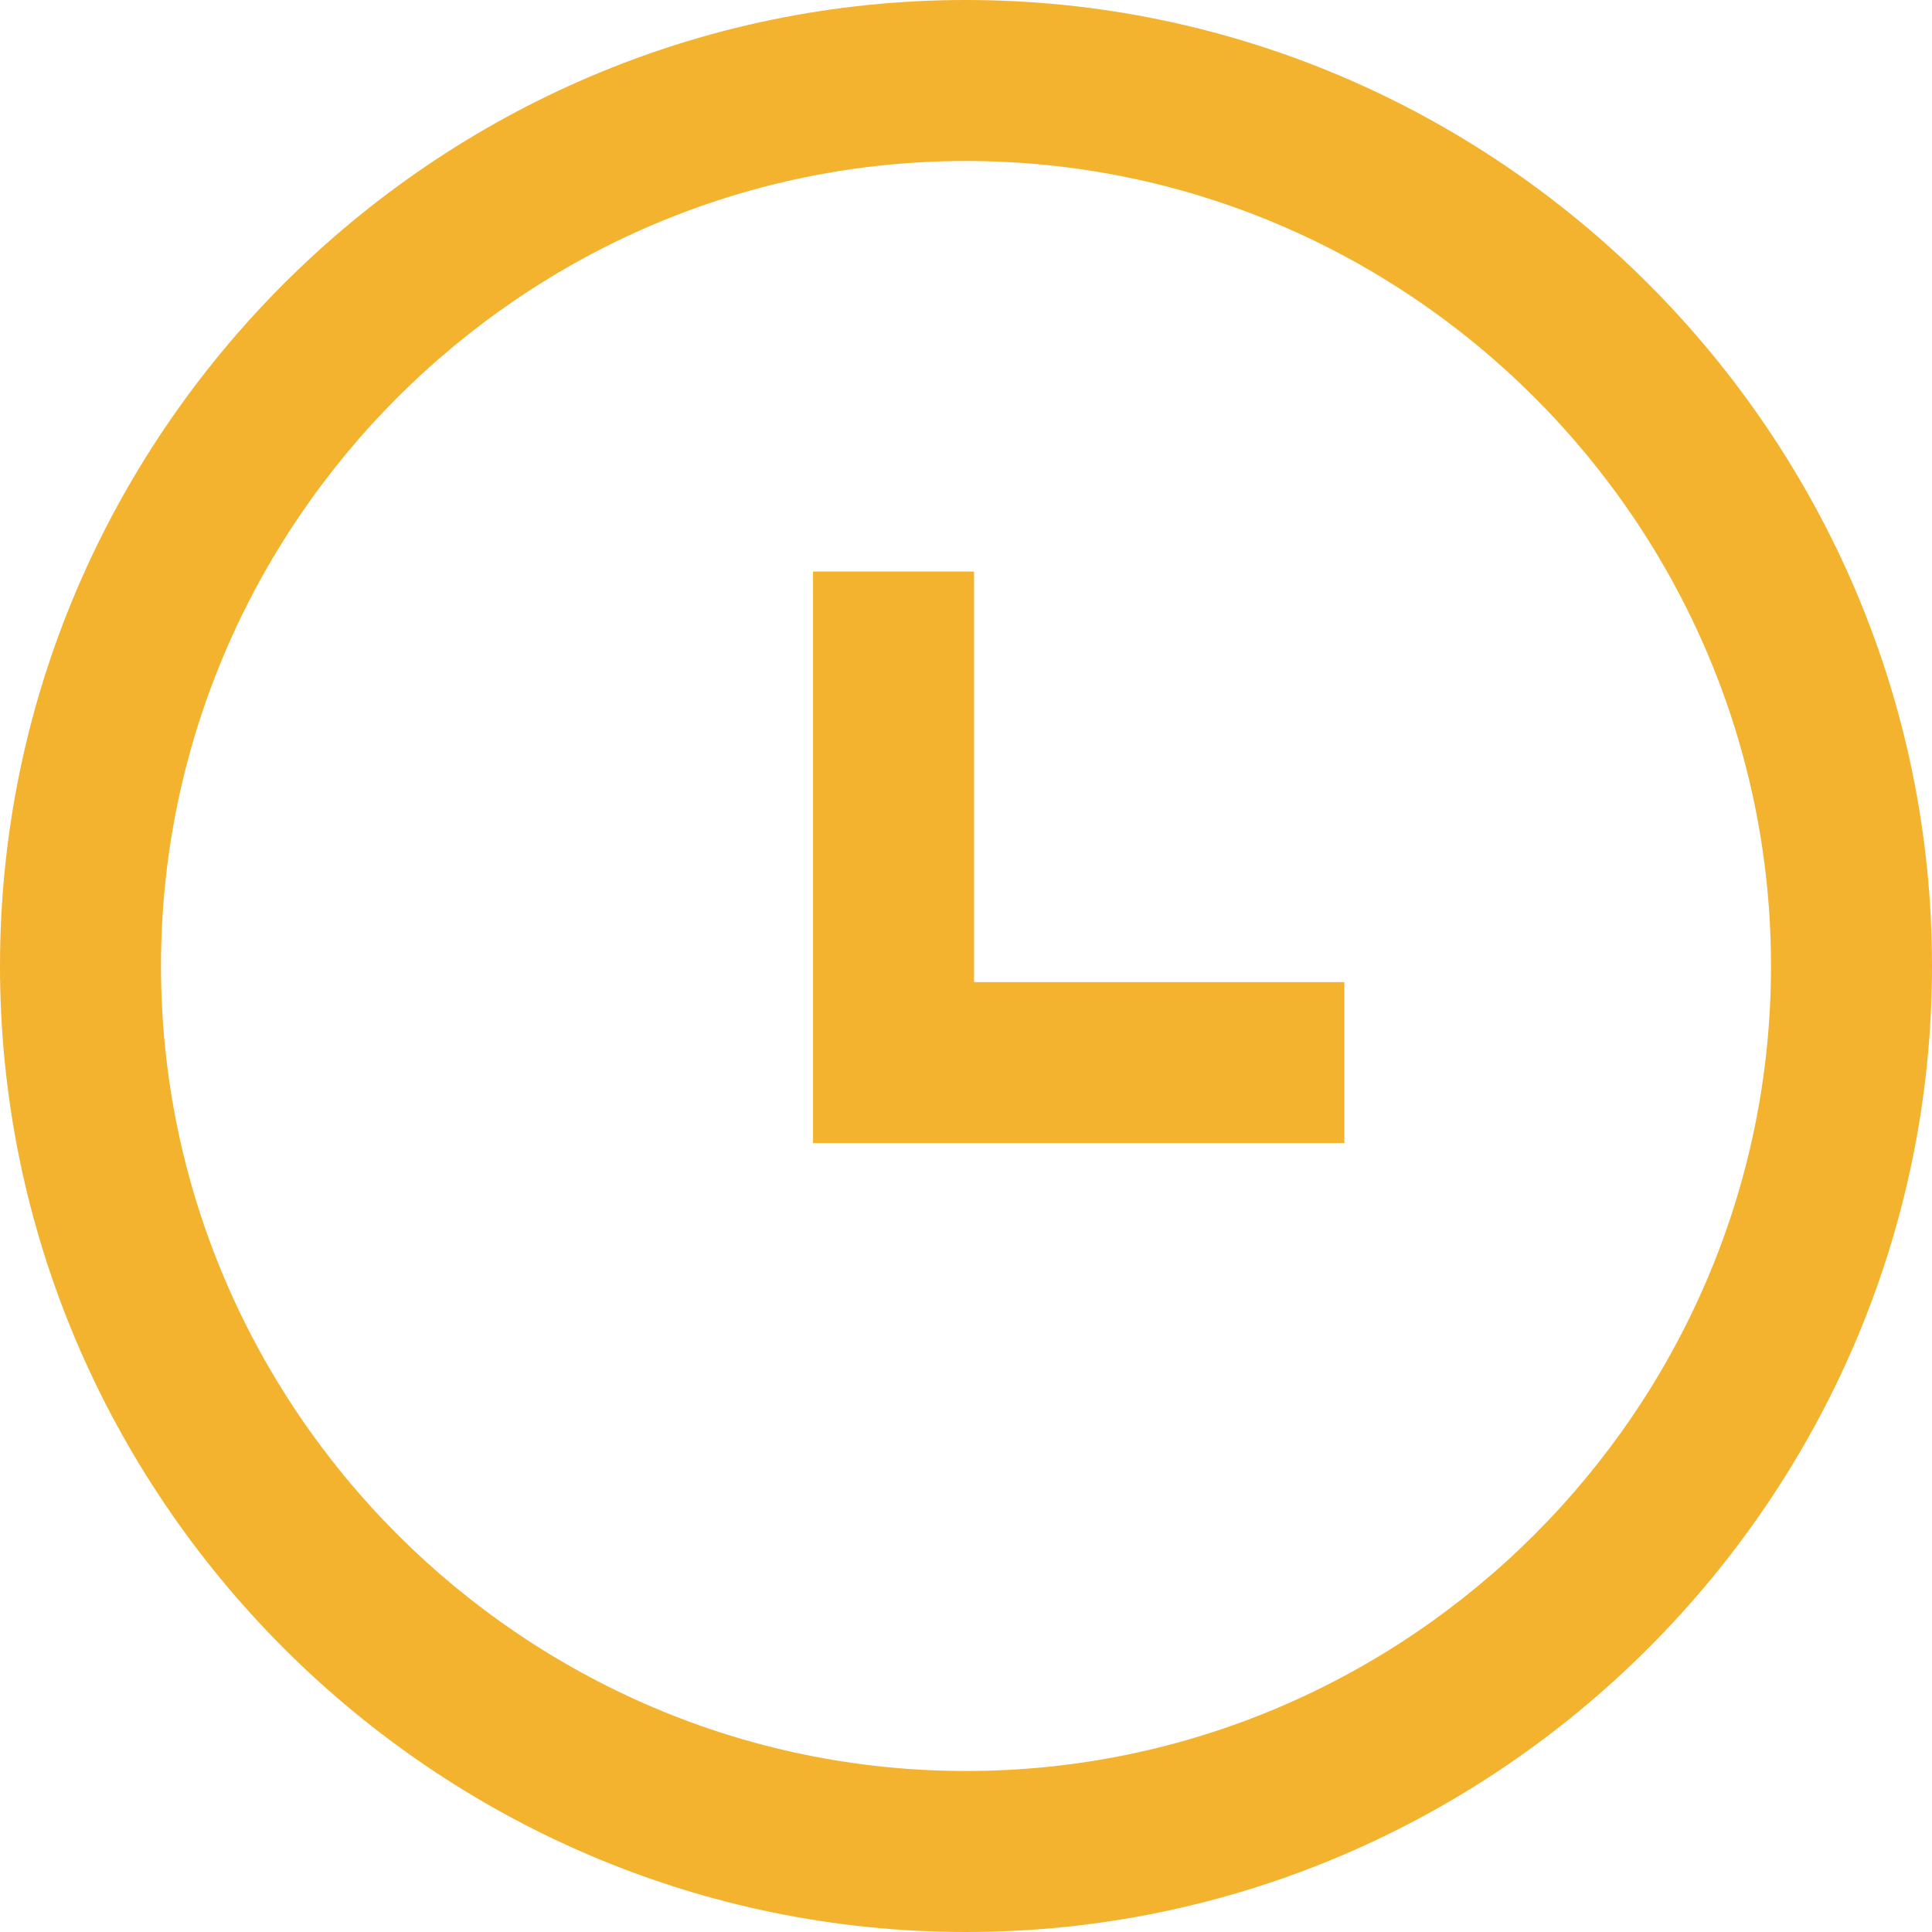
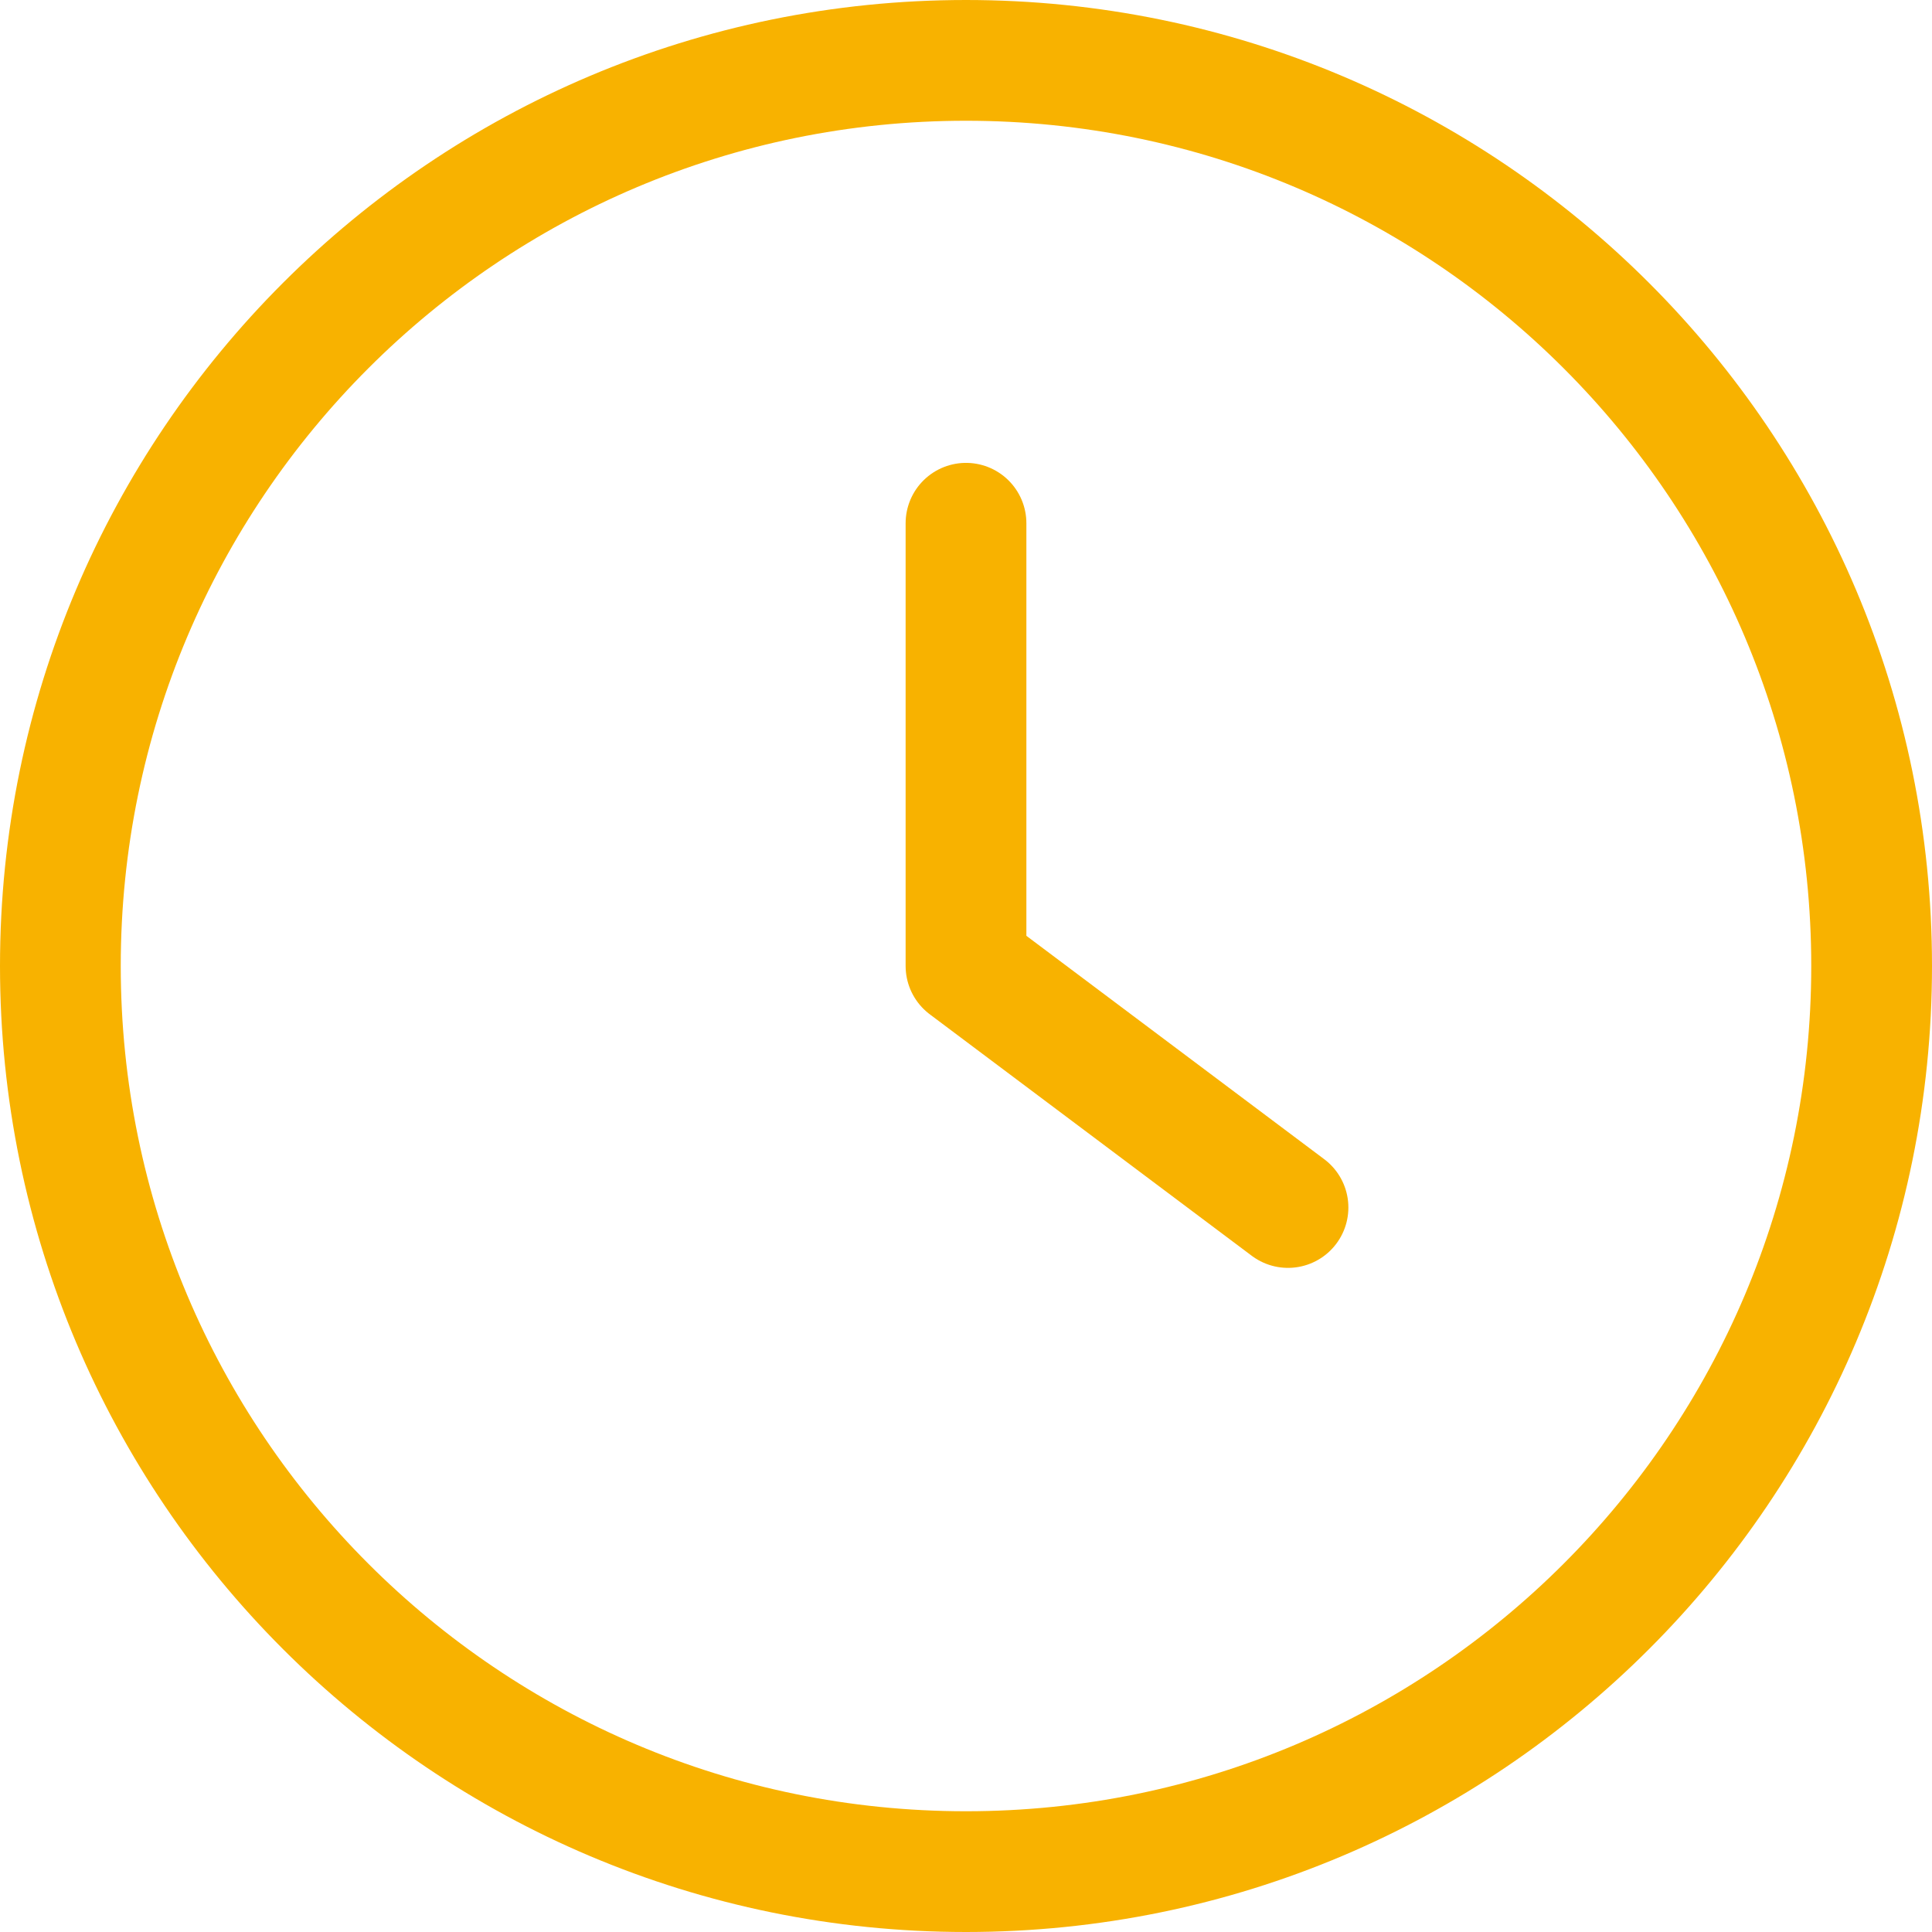
- <svg xmlns="http://www.w3.org/2000/svg" width="24" height="24" viewBox="0 0 24 24">
-   <path fill="#F3B32E" d="M12 0C5.4 0 0 5.4 0 12s5.4 12 12 12 12-5.4 12-12S18.6 0 12 0m0 2c5.5 0 10 4.5 10 10s-4.5 10-10 10S2 17.5 2 12 6.5 2 12 2" />
-   <path fill="#F3B32F" d="M16.7 14.2h-6.6V7.1h2v5.1h4.6" />
+ <svg xmlns="http://www.w3.org/2000/svg" width="24" height="24" viewBox="0 0 24 24" fill="none">
+   <circle cx="12" cy="12" r="11.25" stroke="#F8B200" stroke-width="1.5" />
+   <path d="M12 6.5V12L16 15" stroke="#F8B200" stroke-width="1.5" stroke-linecap="round" stroke-linejoin="round" />
</svg>
